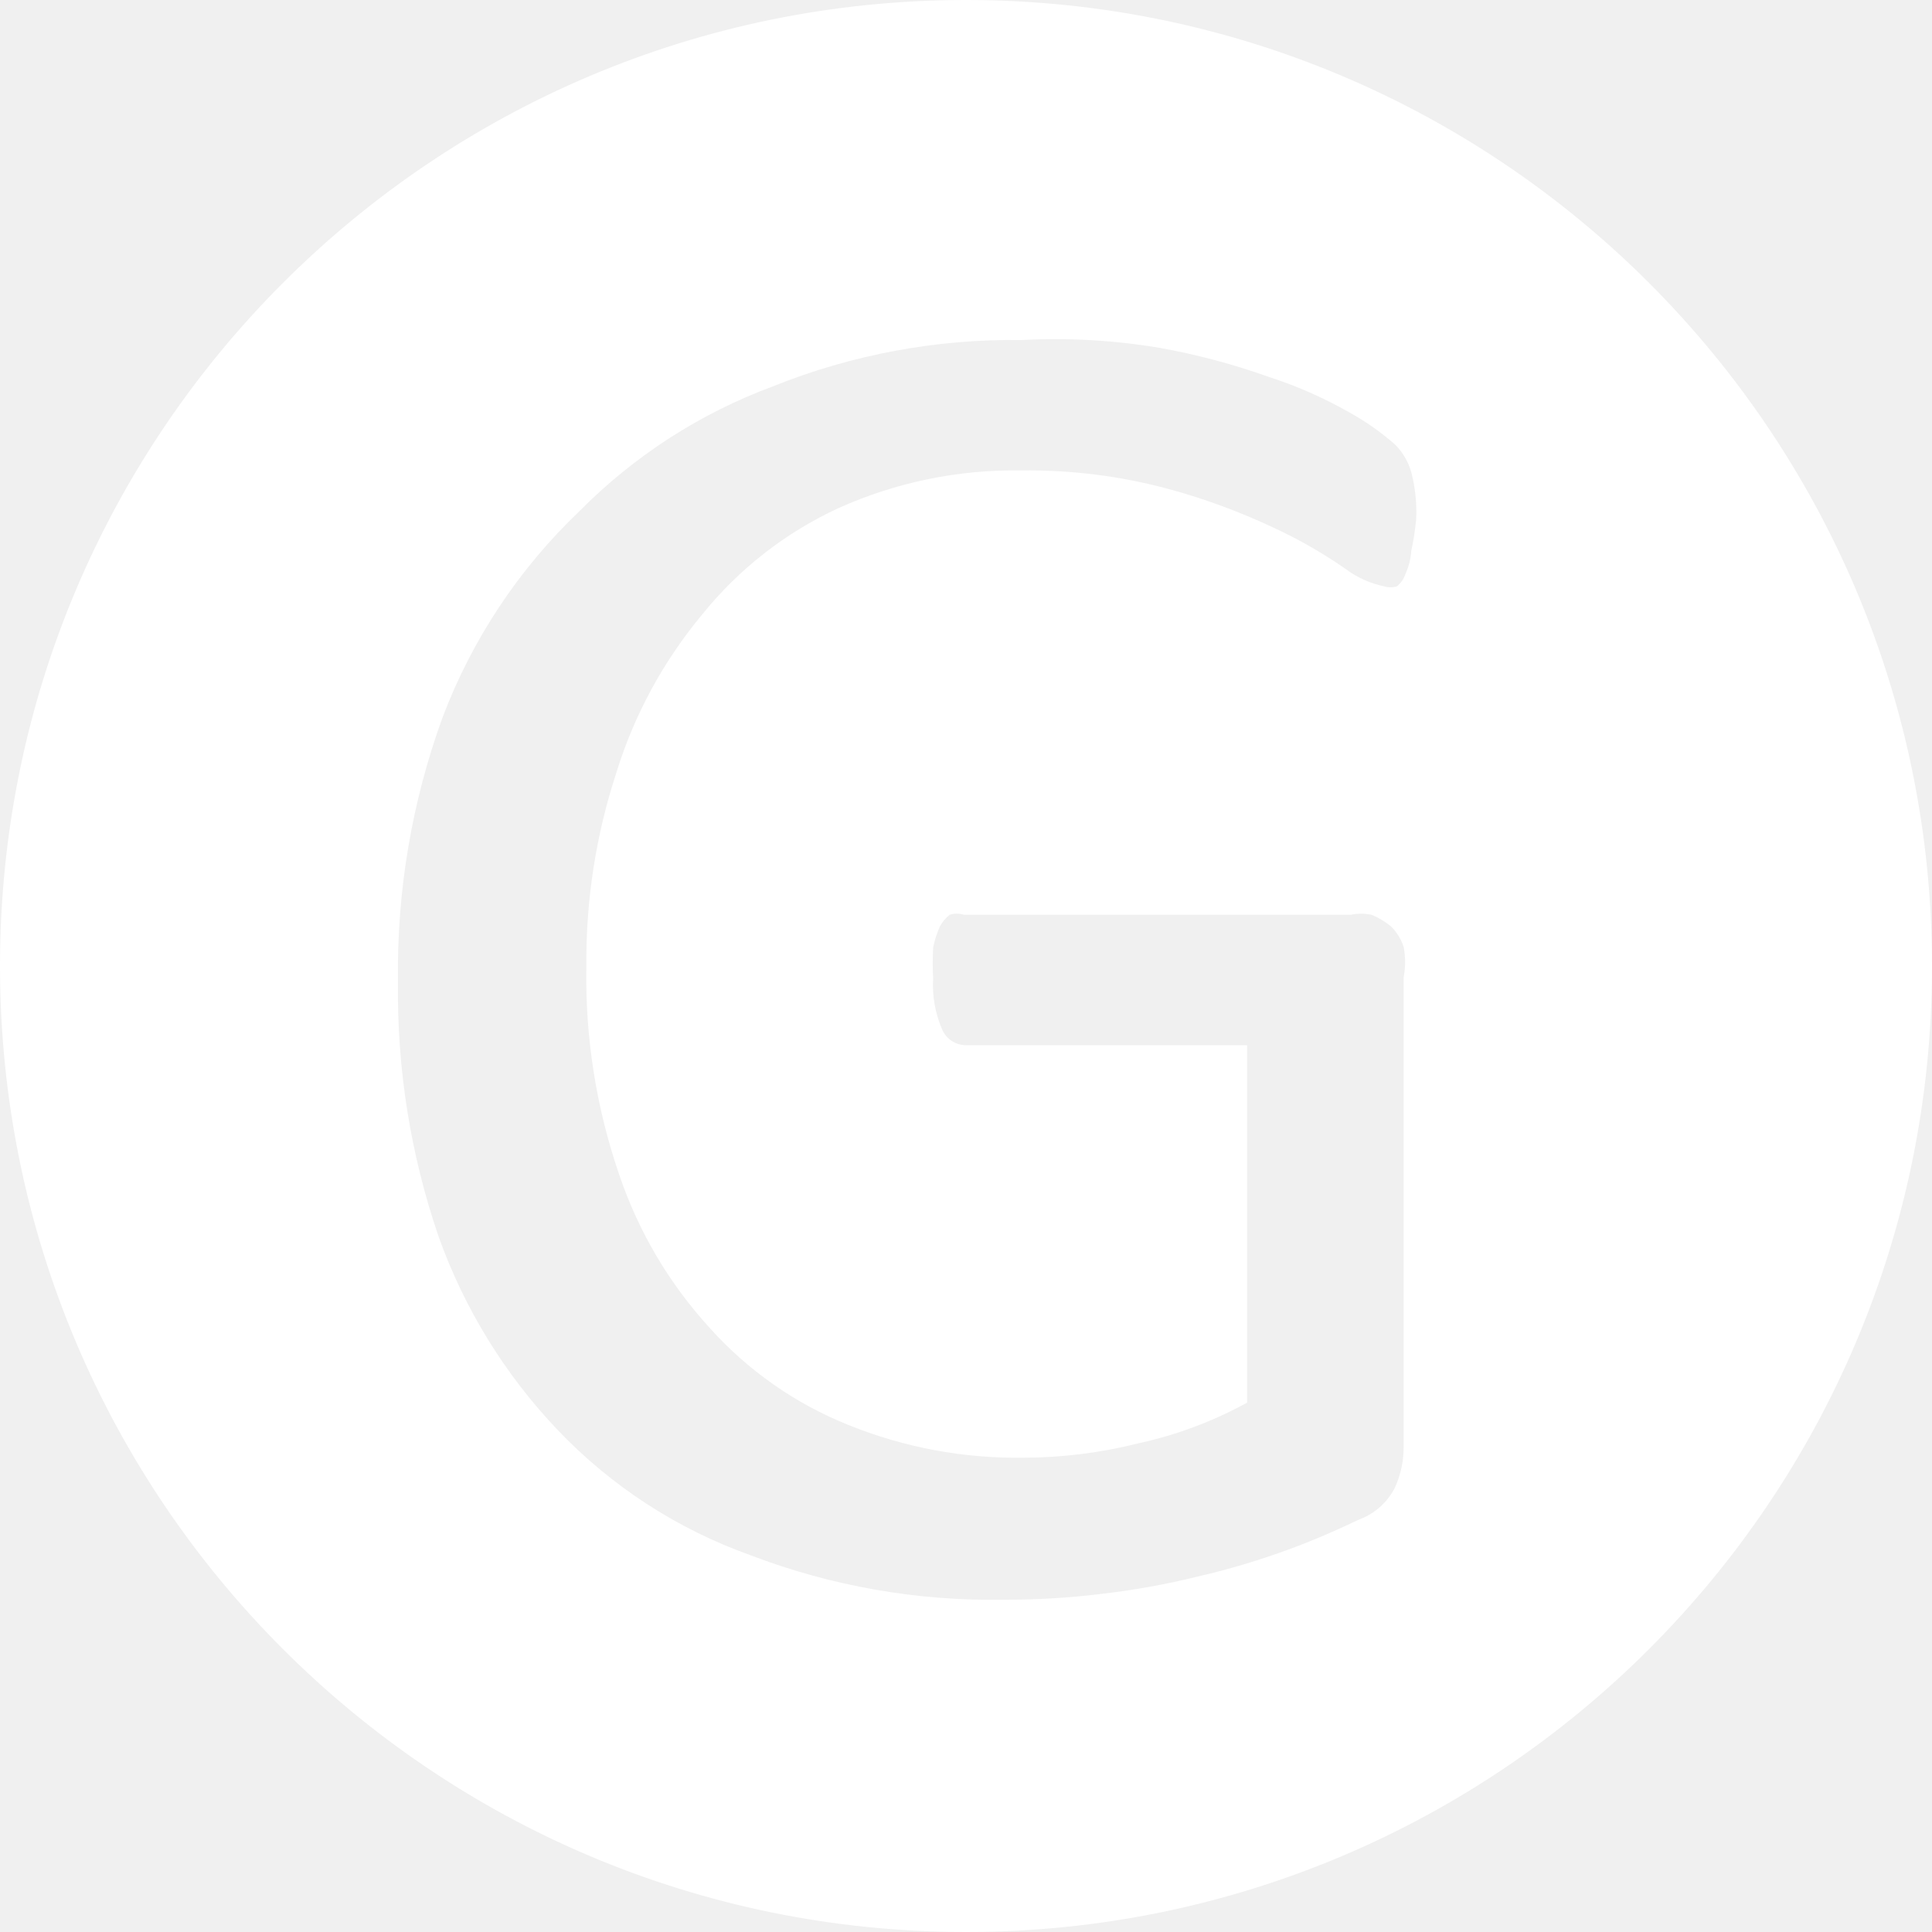
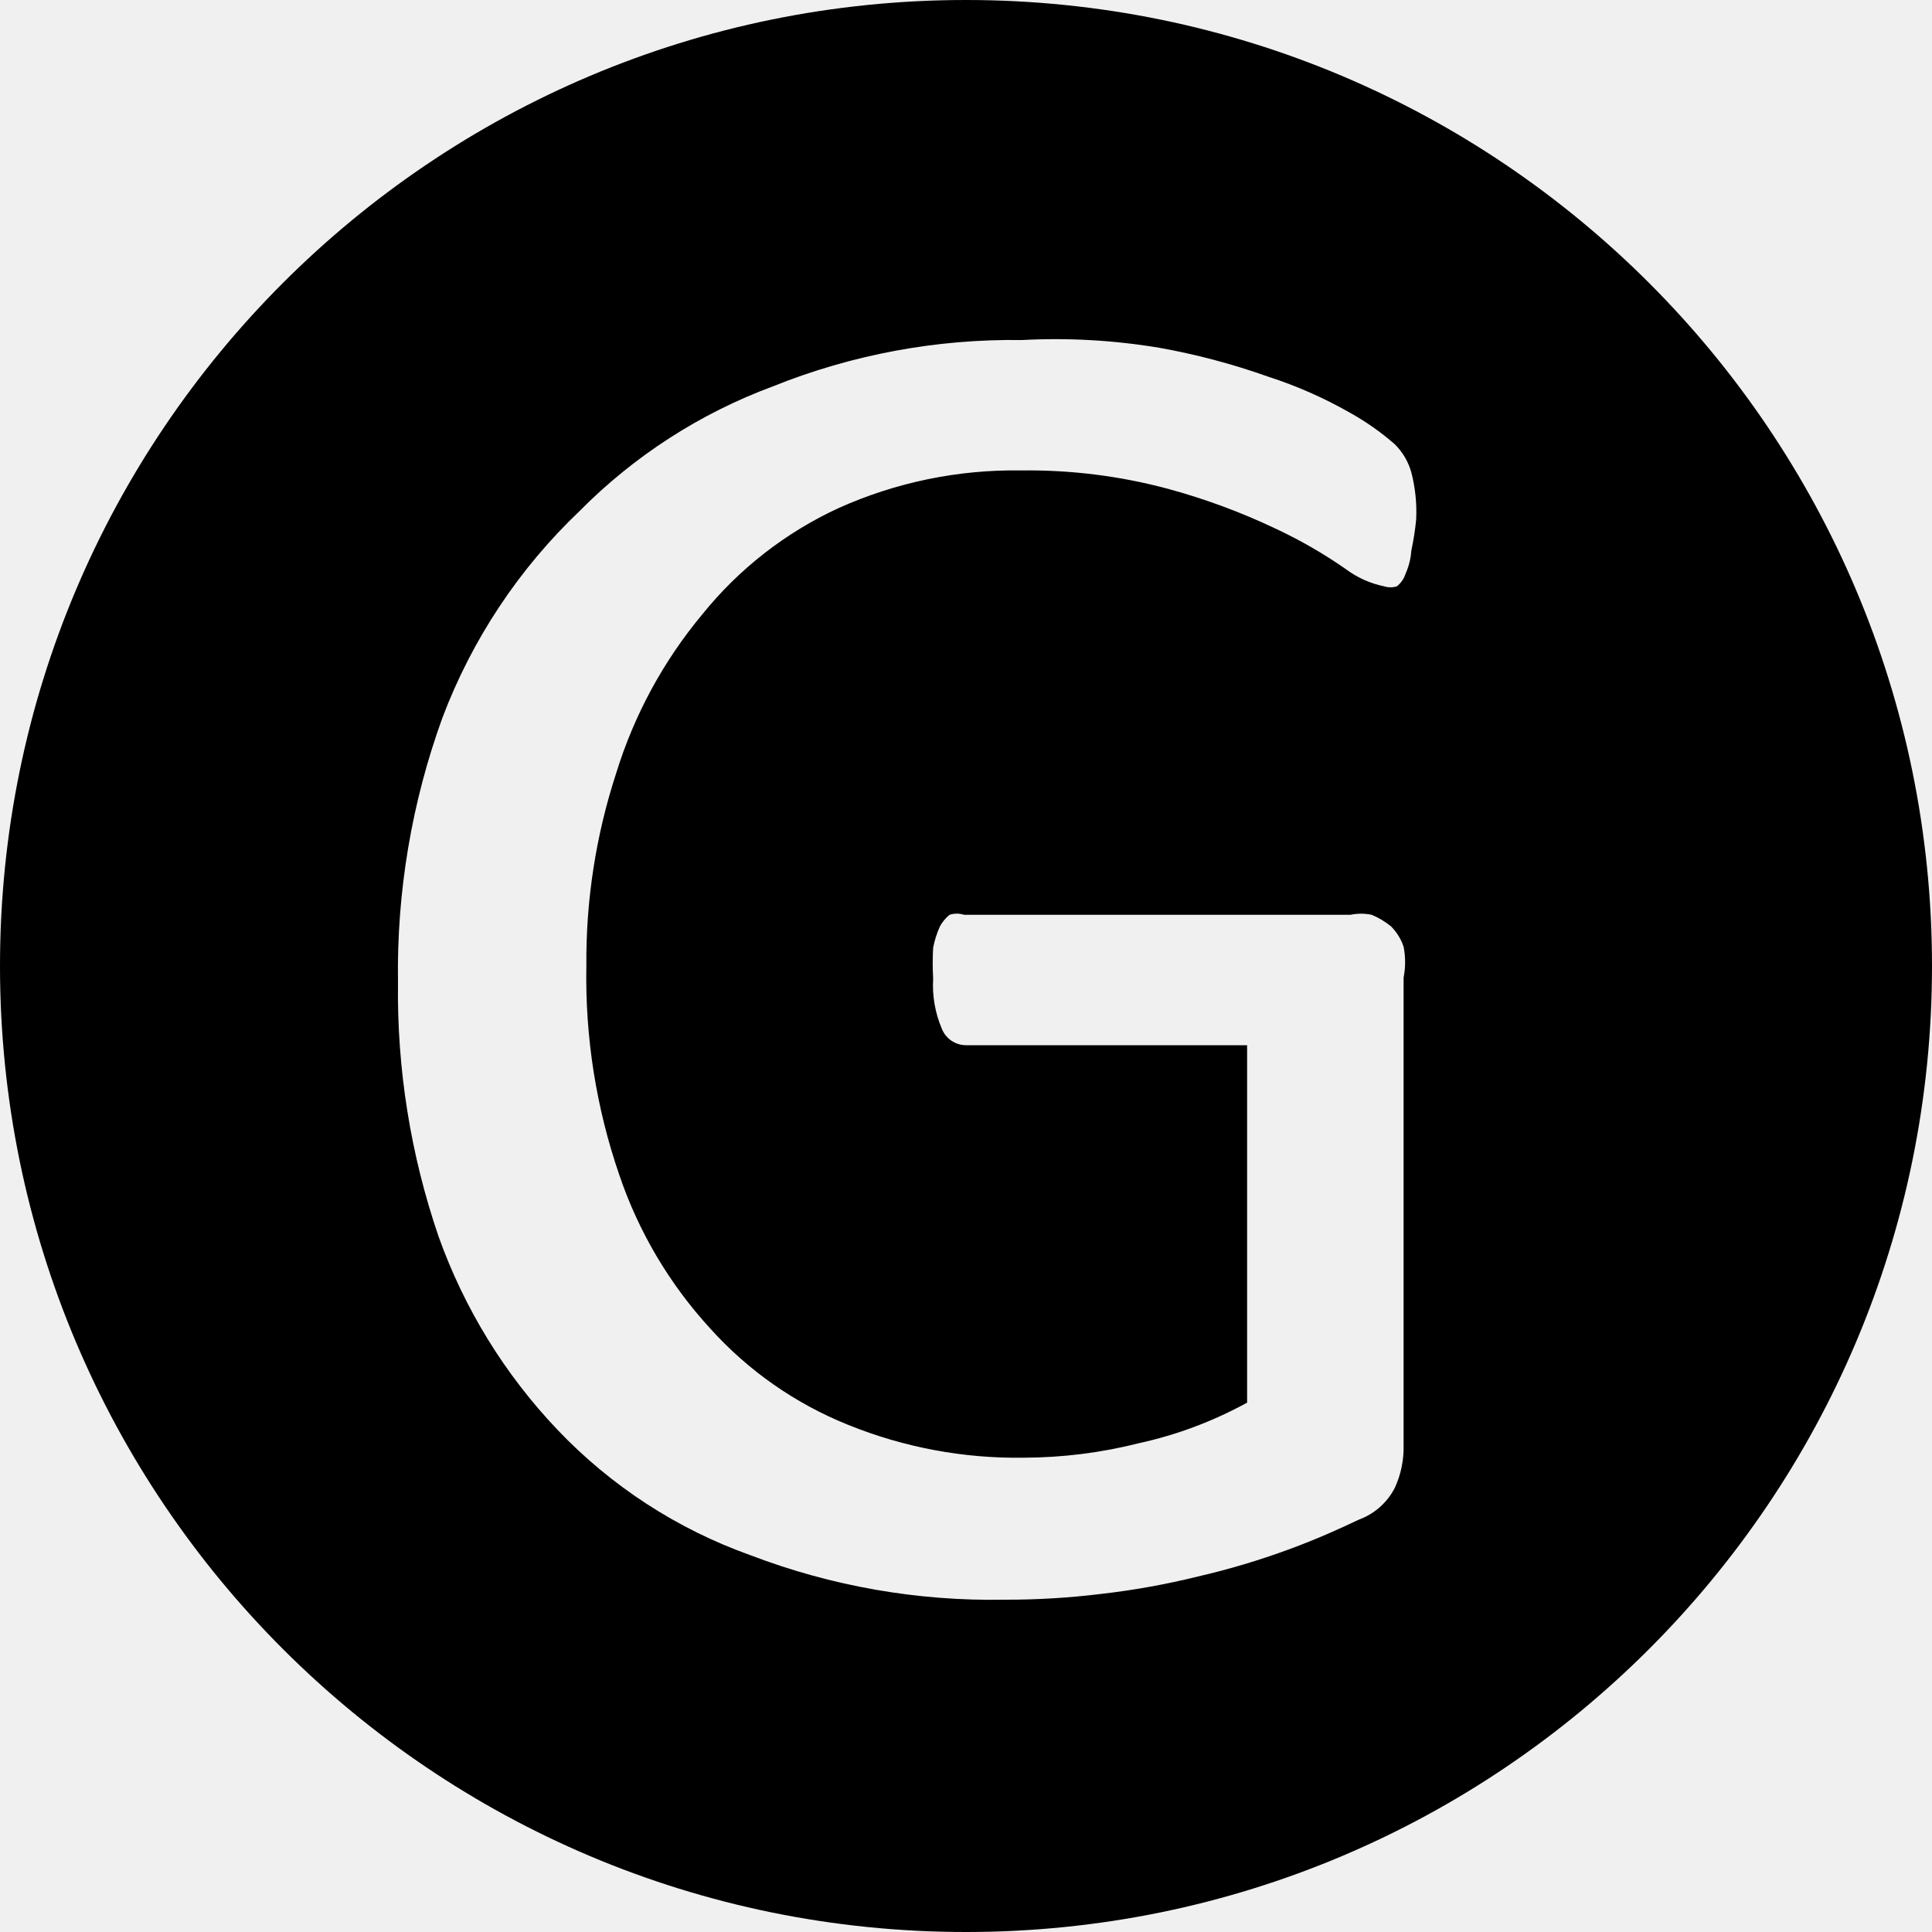
<svg xmlns="http://www.w3.org/2000/svg" viewBox="0 0 20 20">
-   <defs>
-     <style>.cls-1{fill:#fff;}</style>
-   </defs>
  <g id="Réteg_2" data-name="Réteg 2">
-     <path class="cls-1" d="M10,0A10,10,0,1,0,20,10,10,10,0,0,0,10,0Zm4.61,5.7a.7.7,0,0,1-.06.24.27.27,0,0,1-.09.13.22.22,0,0,1-.13,0,1,1,0,0,1-.4-.18,4.93,4.93,0,0,0-.73-.42,6.68,6.68,0,0,0-1.11-.41,5.58,5.58,0,0,0-1.52-.19,4.44,4.44,0,0,0-1.89.39A3.92,3.92,0,0,0,7.27,6.36,4.75,4.75,0,0,0,6.38,8a6.25,6.25,0,0,0-.31,2,6.28,6.28,0,0,0,.34,2.16,4.47,4.47,0,0,0,.94,1.59,3.85,3.85,0,0,0,1.43,1,4.65,4.65,0,0,0,1.82.34,4.91,4.91,0,0,0,1.19-.15,4.18,4.18,0,0,0,1.12-.42v-3.7H10a.27.27,0,0,1-.25-.17,1.15,1.15,0,0,1-.09-.52,2.73,2.73,0,0,1,0-.32,1,1,0,0,1,.07-.22.4.4,0,0,1,.1-.12.24.24,0,0,1,.15,0h4a.54.54,0,0,1,.22,0,.82.82,0,0,1,.2.12.54.54,0,0,1,.13.21.83.83,0,0,1,0,.32v4.84a1,1,0,0,1-.09.44.68.68,0,0,1-.37.33c-.19.09-.43.2-.73.31a7.79,7.79,0,0,1-.94.28,7.89,7.89,0,0,1-1,.18,8,8,0,0,1-1,.06,7,7,0,0,1-2.63-.46,5.14,5.14,0,0,1-2-1.3,5.66,5.66,0,0,1-1.23-2,7.8,7.8,0,0,1-.42-2.63,7.68,7.68,0,0,1,.46-2.74A5.77,5.77,0,0,1,6,5.29,5.51,5.51,0,0,1,8,4a6.66,6.66,0,0,1,2.58-.48A6.54,6.54,0,0,1,12,3.6a7.07,7.07,0,0,1,1.13.3,4.47,4.47,0,0,1,.84.37,2.69,2.69,0,0,1,.47.33.66.66,0,0,1,.17.29,1.63,1.63,0,0,1,.05.49A2.88,2.88,0,0,1,14.61,5.7Z" />
+     <path d="M10,0A10,10,0,1,0,20,10,10,10,0,0,0,10,0Zm4.61,5.7a.7.7,0,0,1-.06.24.27.27,0,0,1-.09.13.22.22,0,0,1-.13,0,1,1,0,0,1-.4-.18,4.93,4.93,0,0,0-.73-.42,6.68,6.68,0,0,0-1.11-.41,5.58,5.58,0,0,0-1.52-.19,4.44,4.44,0,0,0-1.89.39A3.92,3.92,0,0,0,7.27,6.36,4.75,4.75,0,0,0,6.38,8a6.25,6.25,0,0,0-.31,2,6.28,6.28,0,0,0,.34,2.16,4.47,4.47,0,0,0,.94,1.59,3.85,3.85,0,0,0,1.43,1,4.65,4.65,0,0,0,1.82.34,4.91,4.91,0,0,0,1.19-.15,4.18,4.18,0,0,0,1.12-.42v-3.7H10a.27.27,0,0,1-.25-.17,1.15,1.15,0,0,1-.09-.52,2.73,2.73,0,0,1,0-.32,1,1,0,0,1,.07-.22.4.4,0,0,1,.1-.12.24.24,0,0,1,.15,0h4a.54.54,0,0,1,.22,0,.82.82,0,0,1,.2.12.54.54,0,0,1,.13.21.83.83,0,0,1,0,.32v4.84a1,1,0,0,1-.09.44.68.68,0,0,1-.37.33c-.19.09-.43.2-.73.31a7.79,7.79,0,0,1-.94.28,7.89,7.89,0,0,1-1,.18,8,8,0,0,1-1,.06,7,7,0,0,1-2.63-.46,5.14,5.14,0,0,1-2-1.3,5.66,5.66,0,0,1-1.23-2,7.8,7.8,0,0,1-.42-2.63,7.68,7.68,0,0,1,.46-2.74A5.77,5.77,0,0,1,6,5.29,5.51,5.51,0,0,1,8,4a6.66,6.66,0,0,1,2.58-.48A6.54,6.54,0,0,1,12,3.6a7.07,7.07,0,0,1,1.13.3,4.47,4.47,0,0,1,.84.37,2.69,2.69,0,0,1,.47.33.66.66,0,0,1,.17.29,1.63,1.63,0,0,1,.05.49A2.88,2.88,0,0,1,14.61,5.7Z" />
  </g>
</svg>
